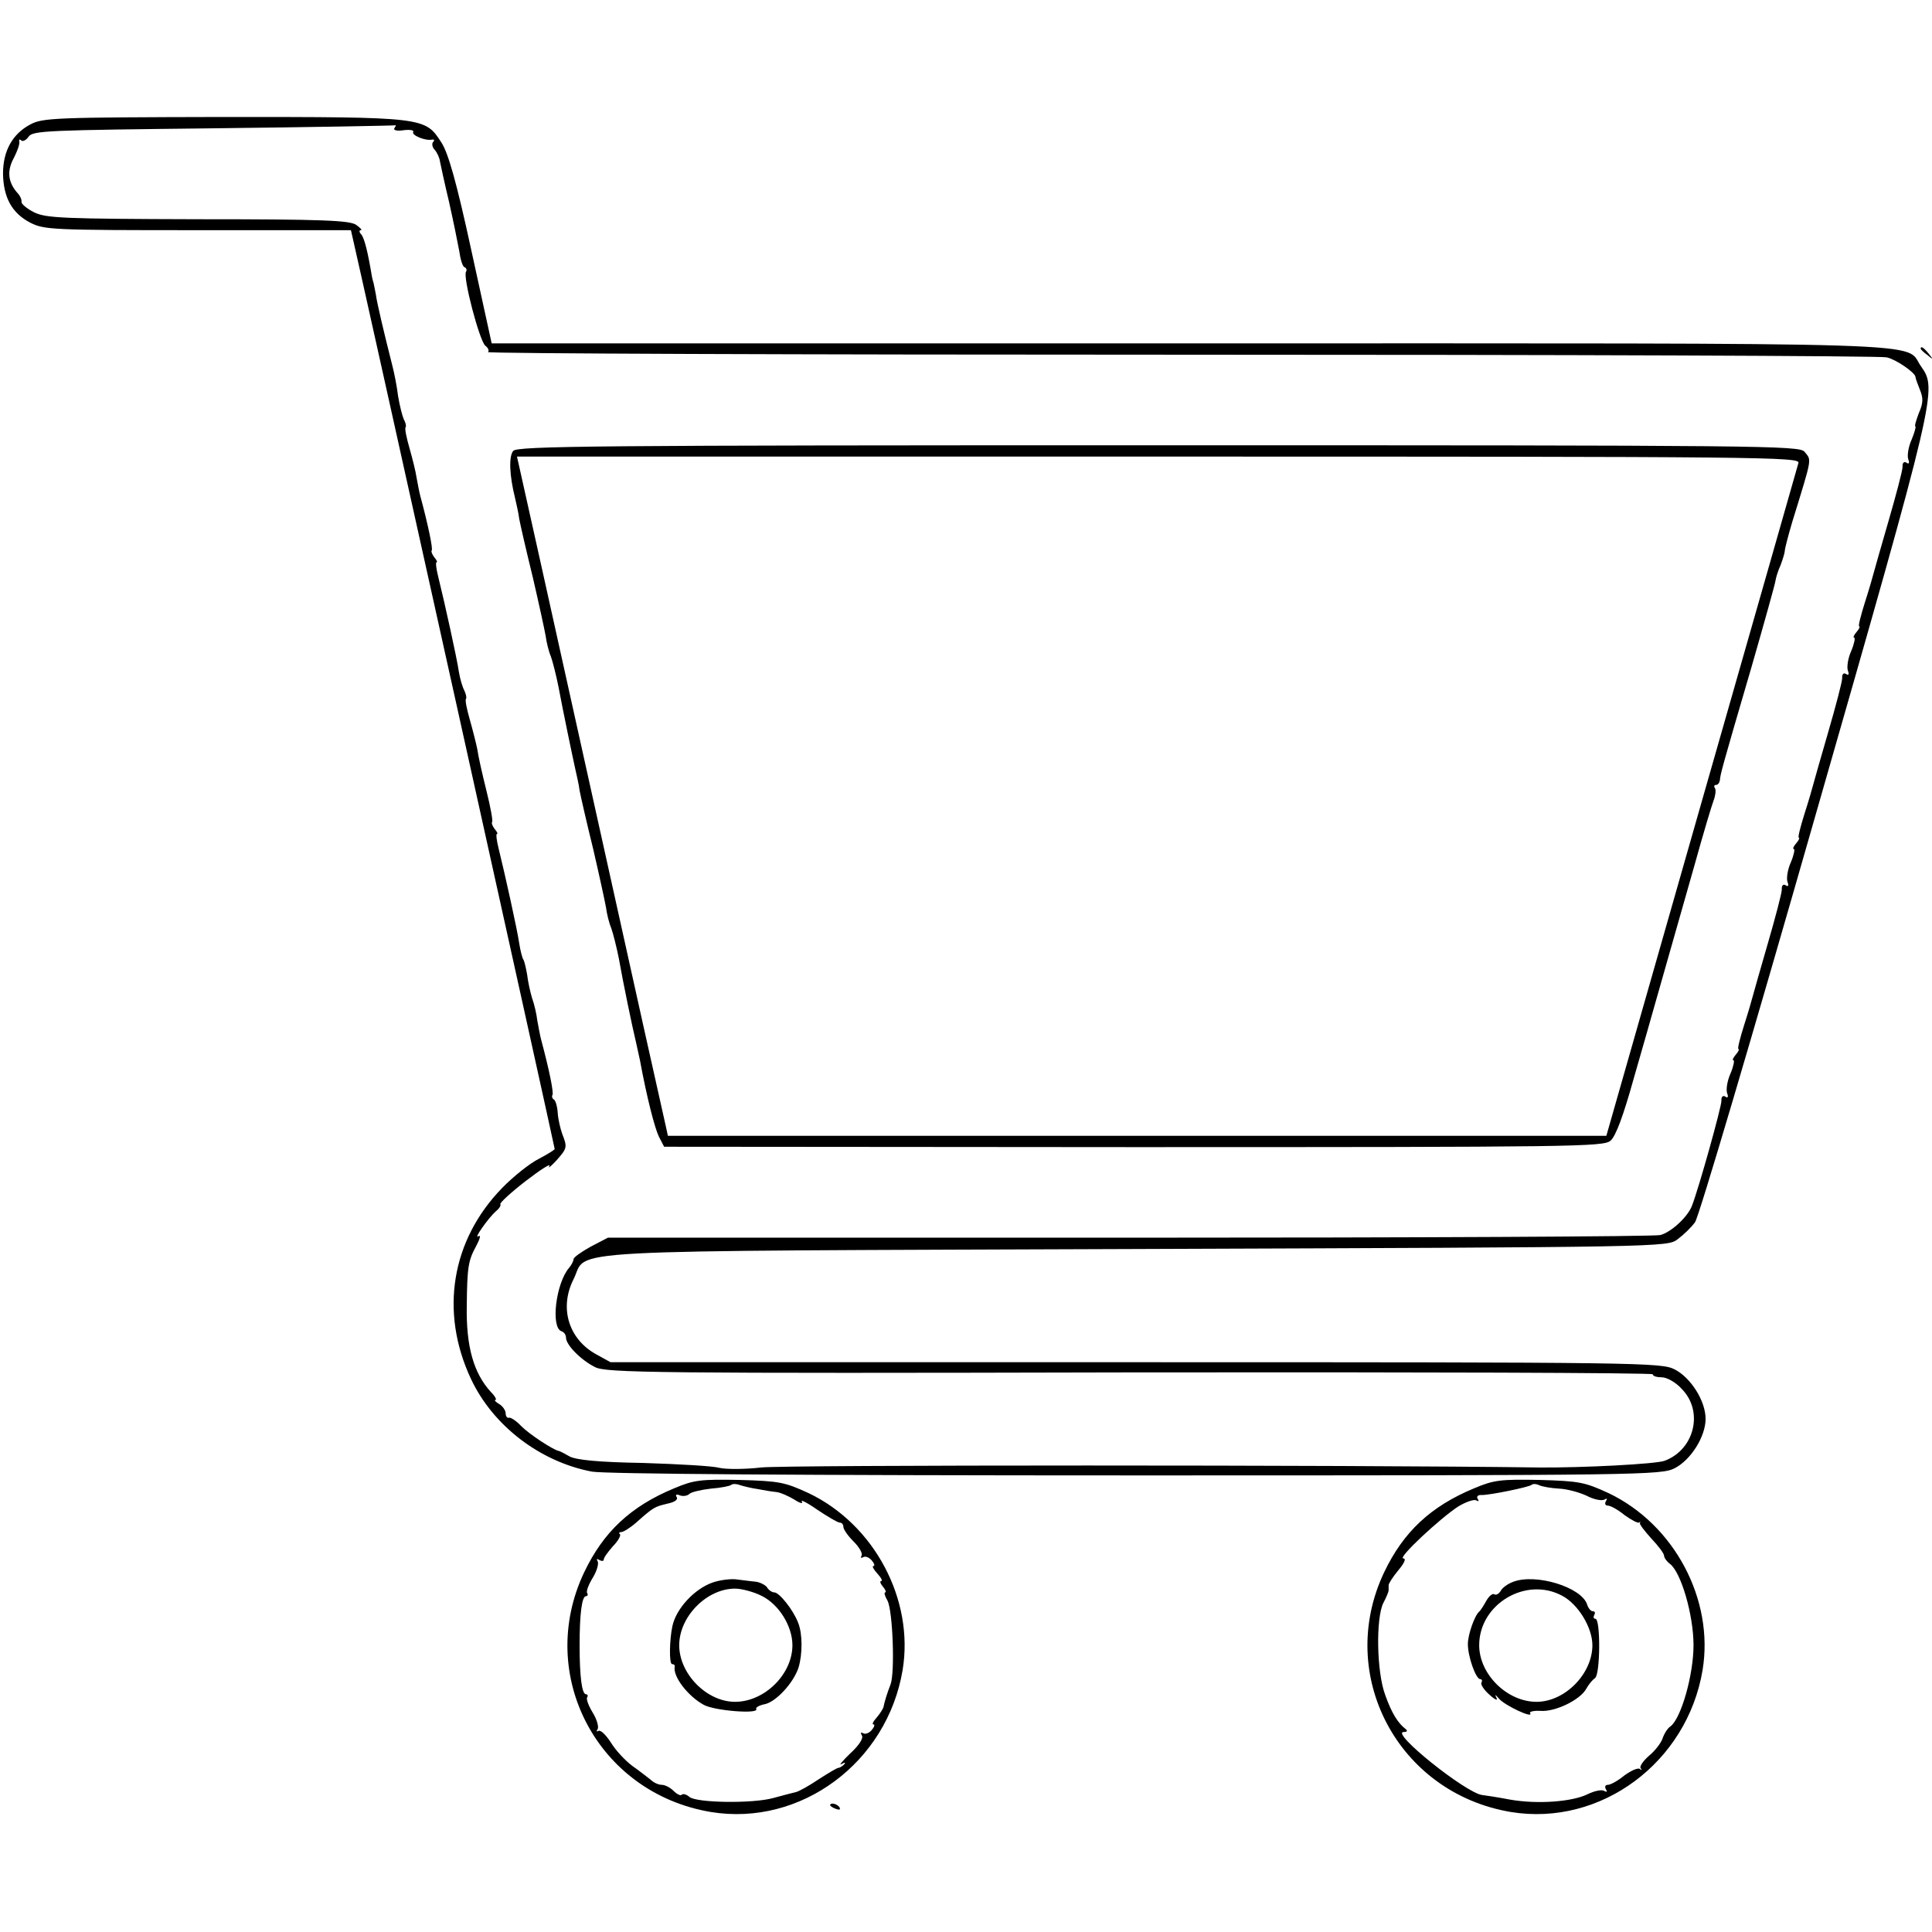
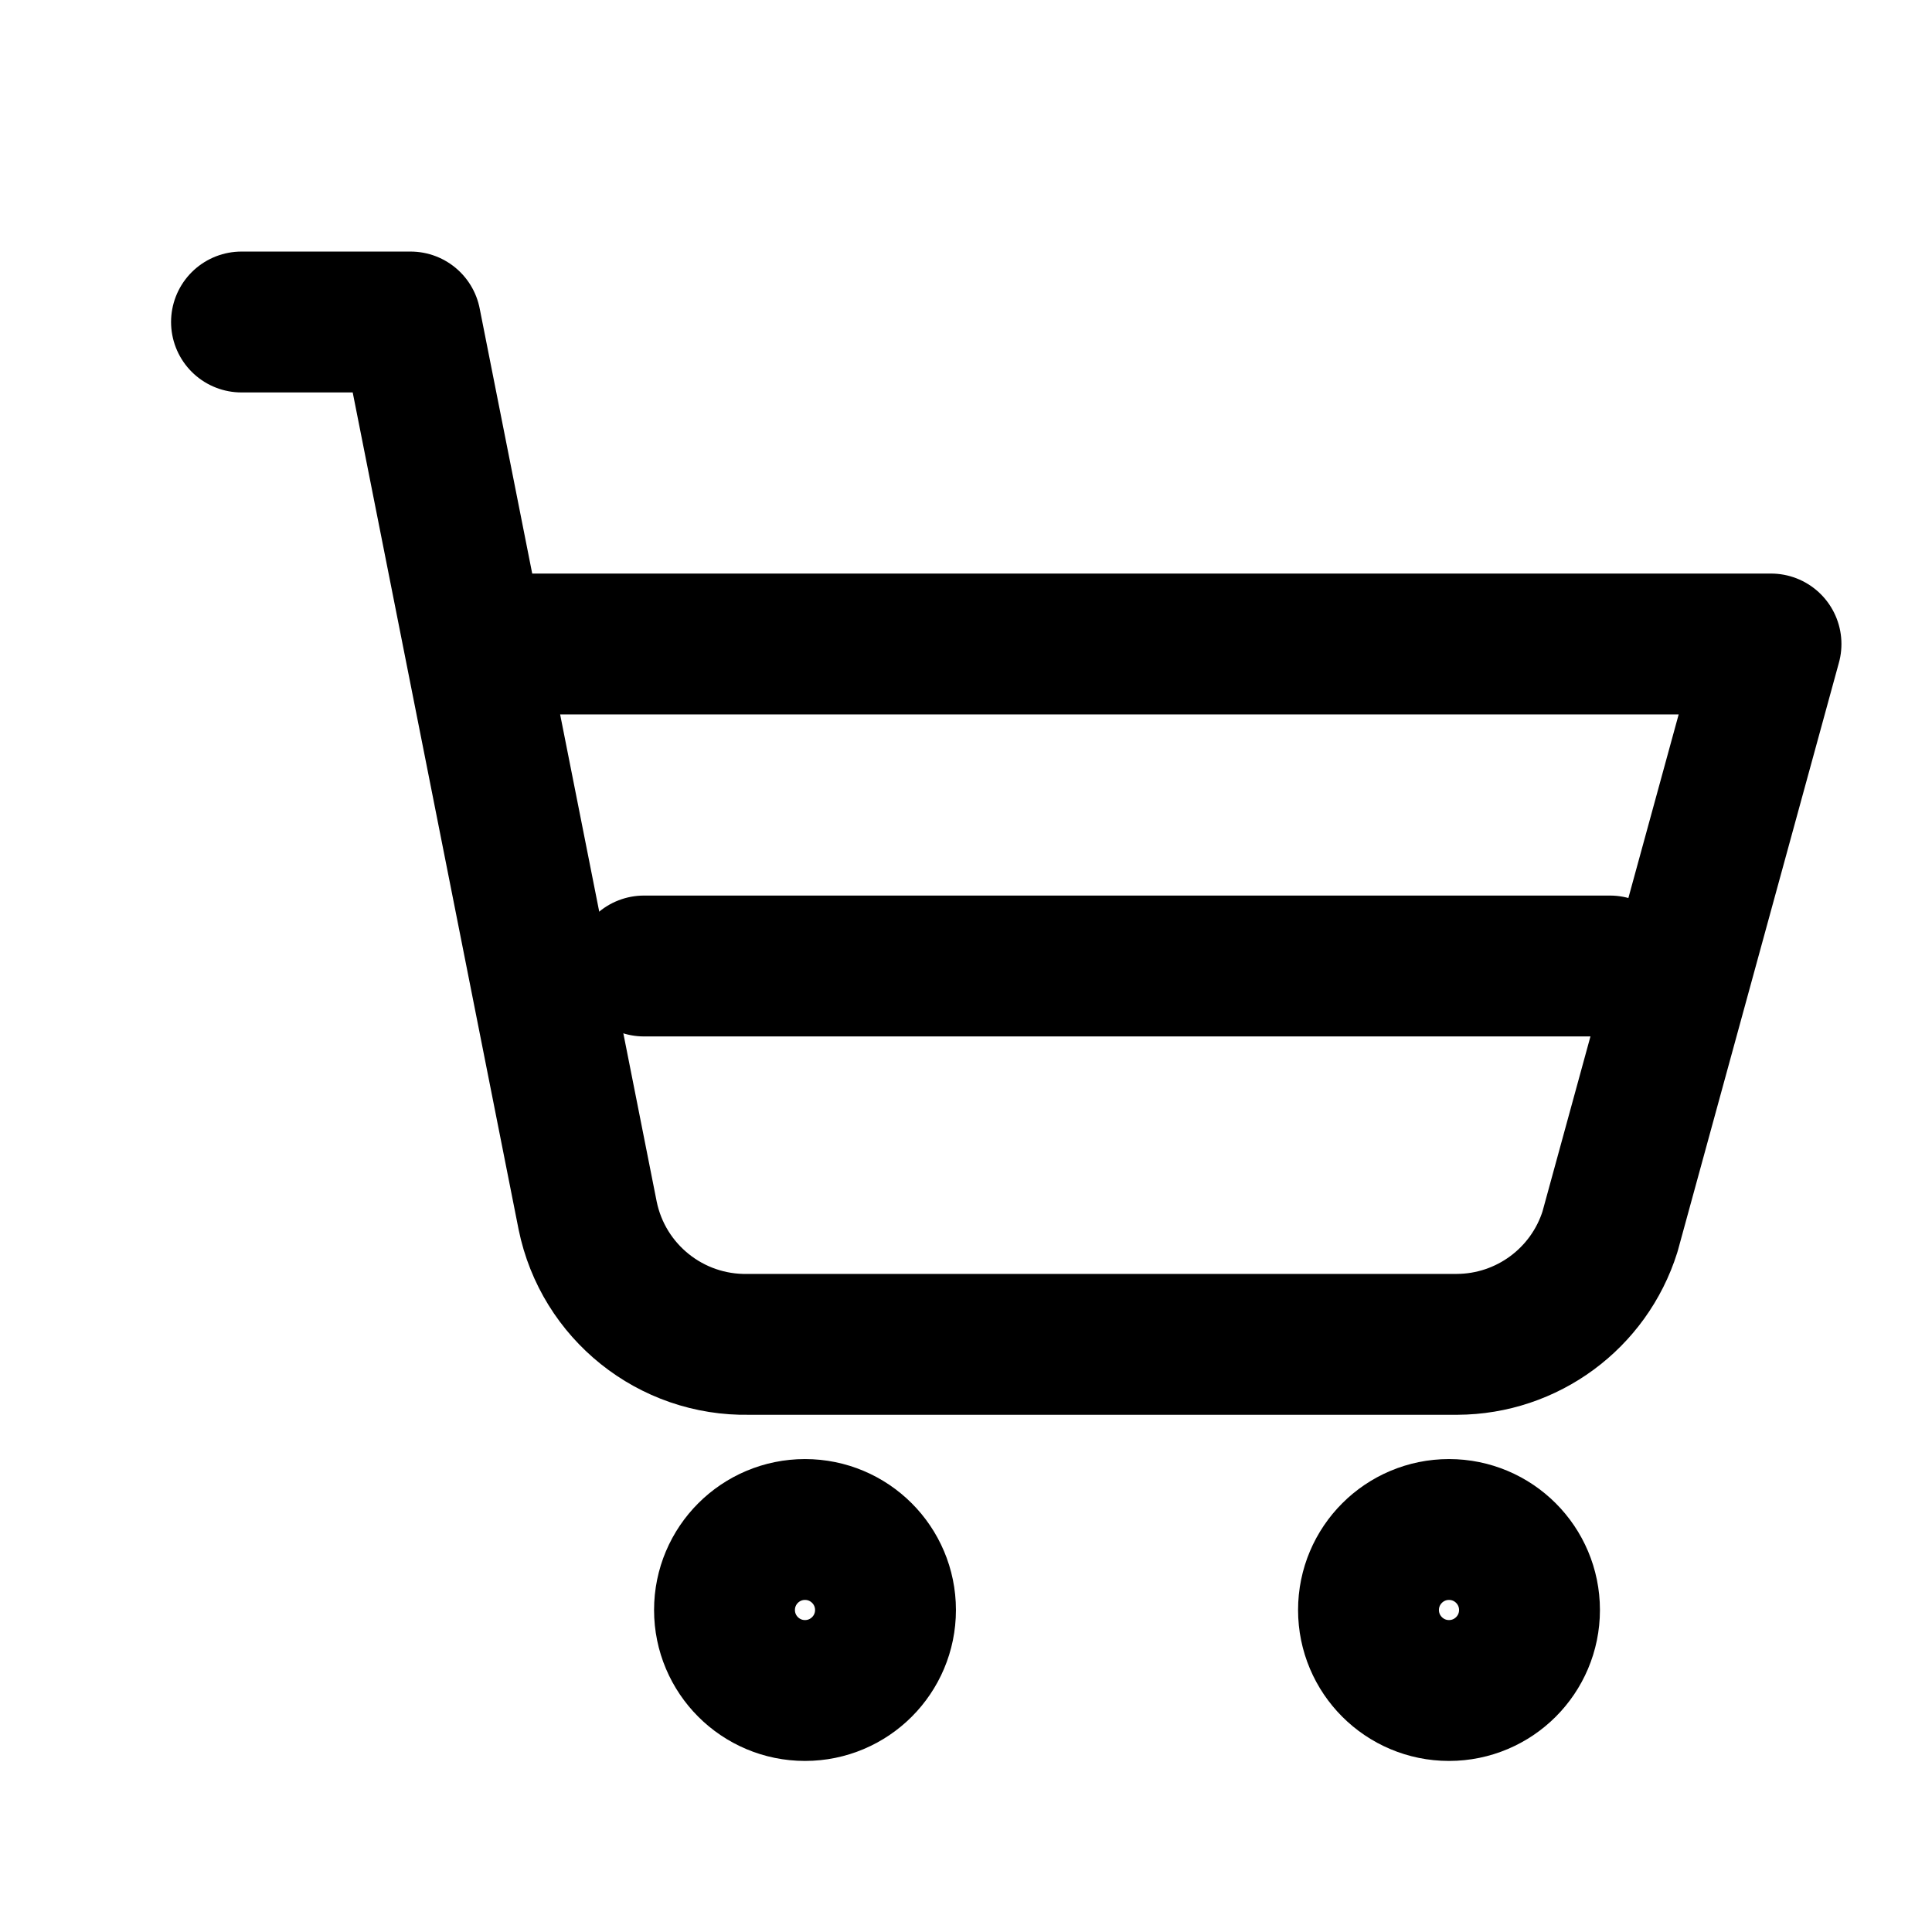
- <svg xmlns="http://www.w3.org/2000/svg" version="1.0" width="512pt" height="512pt" viewBox="0 0 512 512" preserveAspectRatio="xMidYMid meet">
-   <g transform="translate(0,512) scale(0.1,-0.1)" fill="#000000" stroke="none">
-     <path d="M80 4790 c-47 -25 -72 -70 -72 -130 1 -64 24 -105 72 -130 37 -19 58 -20 444 -20 l406 0 5 -22 c13 -53 535 -2408 535 -2413 0 -2 -19 -14 -42 -26 -24 -12 -68 -47 -98 -78 -134 -138 -165 -328 -82 -505 58 -124 183 -220 321 -246 35 -6 540 -10 1443 -10 1344 0 1390 1 1426 19 43 22 82 84 82 131 0 47 -39 109 -82 131 -36 18 -82 19 -1429 19 l-1391 0 -40 22 c-72 41 -96 123 -58 198 41 81 -88 74 1492 80 1401 5 1407 5 1434 26 15 11 36 31 46 45 10 13 153 497 318 1074 323 1126 324 1133 281 1194 -47 66 102 61 -1939 61 l-1849 0 -54 247 c-39 180 -61 257 -79 285 -44 68 -42 68 -578 68 -446 -1 -479 -2 -512 -20z m965 -10 c-3 -5 7 -8 25 -5 17 2 28 0 25 -5 -5 -8 32 -24 50 -20 6 1 7 -2 3 -6 -4 -4 -3 -14 4 -21 7 -8 13 -22 14 -31 2 -10 12 -57 24 -107 11 -49 23 -108 27 -130 3 -22 9 -42 14 -43 5 -2 7 -8 4 -12 -9 -14 36 -184 51 -196 8 -6 11 -14 7 -17 -3 -4 824 -7 1838 -7 1014 0 1855 -3 1869 -7 26 -6 74 -40 76 -51 0 -4 6 -20 12 -35 9 -22 9 -35 -3 -62 -7 -19 -12 -35 -9 -35 2 0 -2 -16 -10 -35 -9 -20 -12 -43 -9 -52 4 -10 2 -14 -5 -9 -6 4 -11 -1 -10 -11 0 -10 -17 -74 -37 -143 -20 -69 -38 -132 -40 -140 -2 -8 -12 -43 -23 -77 -11 -35 -18 -63 -15 -63 3 0 0 -7 -7 -15 -7 -8 -10 -15 -6 -15 3 0 0 -16 -8 -35 -9 -20 -12 -43 -9 -52 4 -10 2 -14 -5 -9 -6 4 -11 -1 -10 -11 0 -10 -17 -74 -37 -143 -20 -69 -38 -132 -40 -140 -2 -8 -12 -43 -23 -77 -11 -35 -18 -63 -15 -63 3 0 0 -7 -7 -15 -7 -8 -10 -15 -6 -15 3 0 0 -16 -8 -35 -9 -20 -12 -43 -9 -52 4 -10 2 -14 -5 -9 -6 4 -11 -1 -10 -11 0 -10 -17 -74 -37 -143 -20 -69 -38 -132 -40 -140 -2 -8 -12 -43 -23 -77 -11 -35 -18 -63 -15 -63 3 0 0 -7 -7 -15 -7 -8 -10 -15 -6 -15 3 0 0 -16 -8 -35 -9 -20 -12 -43 -9 -52 4 -10 2 -14 -5 -9 -6 4 -11 -1 -10 -11 0 -17 -60 -232 -78 -278 -11 -30 -56 -71 -84 -78 -14 -4 -647 -7 -1407 -7 l-1382 0 -46 -24 c-25 -14 -45 -28 -45 -33 0 -4 -5 -15 -12 -23 -35 -41 -49 -158 -20 -168 7 -2 12 -10 12 -17 0 -19 39 -59 77 -78 29 -15 151 -17 1417 -14 762 1 1386 -1 1386 -5 0 -5 11 -8 24 -8 13 0 37 -13 53 -31 58 -59 34 -160 -45 -190 -22 -9 -222 -19 -332 -18 -503 7 -2006 7 -2063 0 -43 -5 -93 -5 -110 -1 -18 5 -108 10 -202 13 -120 2 -177 8 -195 17 -14 8 -27 15 -30 15 -16 4 -77 44 -98 65 -13 14 -28 24 -33 23 -5 -2 -9 4 -9 12 0 7 -8 19 -17 24 -10 6 -14 11 -10 11 4 0 -1 10 -12 21 -46 50 -66 121 -64 229 1 102 4 120 25 158 10 19 13 30 6 26 -15 -10 26 48 46 66 9 7 14 15 12 19 -2 3 28 31 67 61 39 30 67 48 63 40 -5 -8 3 -2 18 14 29 33 30 35 16 71 -5 14 -11 39 -12 56 -1 17 -6 33 -10 35 -5 3 -6 9 -4 12 4 6 -9 69 -30 147 -3 11 -7 34 -10 50 -2 17 -8 44 -14 60 -5 17 -11 44 -13 62 -3 17 -7 35 -10 40 -3 4 -8 24 -11 43 -5 35 -37 180 -55 253 -5 20 -7 37 -4 37 3 0 0 6 -6 13 -6 8 -9 16 -7 18 3 2 -4 40 -15 84 -11 44 -22 93 -24 109 -3 15 -12 51 -20 79 -8 28 -13 52 -10 55 2 3 0 12 -4 21 -5 9 -12 32 -15 51 -5 35 -37 180 -55 253 -5 20 -7 37 -4 37 3 0 0 6 -6 13 -6 8 -9 16 -7 18 4 4 -10 70 -30 144 -3 11 -7 33 -10 49 -2 15 -11 51 -19 79 -8 28 -13 52 -10 55 2 3 0 12 -5 21 -4 9 -11 37 -15 61 -3 25 -10 61 -15 80 -24 95 -41 167 -44 190 -3 14 -5 27 -6 30 -1 3 -3 10 -4 15 -11 67 -20 102 -28 113 -6 6 -7 12 -2 12 5 0 -1 6 -12 14 -17 12 -89 15 -419 15 -359 1 -402 3 -434 18 -20 10 -35 23 -34 28 1 6 -4 17 -12 25 -24 28 -27 58 -8 92 9 18 16 37 14 43 -1 5 1 7 5 3 4 -4 13 0 20 10 11 16 52 17 491 22 263 3 479 7 481 8 2 1 1 -2 -3 -8z" />
-     <path d="M1360 3925 c-12 -15 -10 -65 5 -125 3 -14 9 -38 11 -55 3 -16 19 -86 36 -155 16 -69 31 -138 34 -155 2 -16 8 -41 14 -55 5 -14 14 -50 20 -80 12 -64 37 -184 45 -220 3 -14 9 -38 11 -55 3 -16 19 -86 36 -155 16 -69 31 -138 34 -155 2 -16 8 -41 14 -55 5 -14 14 -50 20 -80 11 -63 36 -183 45 -220 3 -14 8 -36 11 -50 18 -98 39 -179 50 -202 l14 -27 1244 -1 c1174 0 1245 1 1264 17 14 12 34 66 61 163 23 80 50 174 60 210 32 112 57 200 101 355 23 83 46 160 51 173 5 13 7 28 4 33 -4 5 -2 9 3 9 5 0 9 6 10 13 1 15 6 34 83 297 34 118 63 222 64 230 1 8 7 28 14 43 6 16 11 33 11 38 0 5 9 40 20 77 54 175 51 161 32 185 -14 16 -108 17 -1712 17 -1501 0 -1699 -2 -1710 -15z m3406 -32 c-3 -10 -118 -415 -257 -900 l-252 -883 -1243 0 -1244 0 -5 23 c-3 12 -91 407 -195 877 -104 470 -192 865 -195 878 l-5 22 1700 0 c1616 0 1701 -1 1696 -17z" />
-     <path d="M5090 4196 c0 -2 8 -10 18 -17 15 -13 16 -12 3 4 -13 16 -21 21 -21 13z" />
-     <path d="M1787 1176 c-116 -48 -188 -116 -239 -223 -129 -272 36 -585 336 -635 238 -39 467 131 508 376 31 187 -75 386 -249 469 -63 29 -77 32 -183 35 -103 2 -121 0 -173 -22z m220 -2 c16 -3 38 -7 50 -8 11 -1 33 -11 48 -20 15 -10 24 -12 20 -5 -5 6 14 -3 41 -22 27 -18 54 -34 59 -34 6 0 10 -5 10 -11 0 -7 12 -24 27 -39 15 -15 25 -32 21 -38 -3 -5 -1 -7 4 -4 6 4 16 0 23 -8 7 -8 9 -15 5 -15 -5 0 0 -9 10 -20 10 -11 15 -20 10 -20 -4 0 -2 -7 5 -15 7 -8 9 -15 6 -15 -4 0 -1 -10 6 -22 14 -27 20 -191 8 -222 -9 -23 -16 -46 -19 -61 -2 -5 -10 -18 -18 -27 -9 -10 -13 -18 -8 -18 4 0 2 -7 -5 -15 -7 -8 -17 -12 -23 -8 -6 3 -7 1 -3 -6 5 -7 -7 -26 -31 -48 -21 -20 -31 -33 -23 -28 9 5 12 5 7 -1 -5 -5 -12 -9 -15 -9 -4 0 -27 -14 -52 -30 -25 -17 -52 -32 -60 -34 -8 -2 -36 -9 -61 -16 -54 -15 -203 -13 -222 3 -8 7 -17 9 -20 6 -3 -4 -13 1 -22 10 -9 9 -23 16 -31 16 -9 0 -22 6 -29 13 -8 6 -29 23 -49 37 -19 14 -45 42 -57 62 -13 20 -27 34 -33 31 -5 -3 -6 -1 -2 5 3 6 -2 25 -13 43 -11 18 -18 36 -15 41 3 4 1 8 -3 8 -11 0 -17 47 -17 130 0 83 6 130 17 130 4 0 6 4 3 8 -3 5 4 23 15 41 11 18 16 37 13 43 -4 7 -2 8 4 4 7 -4 12 -3 12 1 0 5 11 20 24 35 14 14 22 29 19 32 -4 3 -2 6 4 6 5 0 23 11 39 25 46 41 49 42 82 50 20 4 30 11 25 18 -4 6 0 8 9 4 9 -3 20 -1 25 4 5 5 31 11 57 14 27 2 51 7 54 10 3 3 14 3 24 -1 10 -3 30 -8 45 -10z" />
-     <path d="M1888 926 c-48 -17 -96 -69 -106 -115 -8 -37 -9 -101 -1 -101 5 0 8 -3 7 -7 -5 -26 35 -78 77 -101 29 -16 148 -25 139 -11 -2 4 8 10 24 13 29 7 74 55 88 96 11 36 11 91 -1 120 -13 34 -50 80 -63 80 -6 0 -15 6 -19 13 -4 6 -17 13 -28 15 -11 1 -33 4 -50 6 -16 3 -47 -1 -67 -8z m132 -36 c45 -23 80 -80 80 -130 0 -77 -74 -150 -152 -150 -75 0 -148 74 -148 150 0 76 73 150 148 150 18 0 51 -9 72 -20z" />
-     <path d="M3907 1176 c-116 -48 -188 -116 -239 -223 -129 -272 37 -585 336 -635 238 -39 467 131 508 376 31 187 -75 386 -249 469 -63 29 -77 32 -183 35 -103 2 -121 0 -173 -22z m225 -1 c21 -1 54 -10 73 -19 19 -10 40 -14 47 -10 7 4 8 3 4 -4 -4 -7 -2 -12 5 -12 7 0 27 -11 44 -25 18 -13 35 -22 39 -20 3 3 4 3 2 -1 -2 -3 12 -21 30 -41 19 -20 34 -40 34 -46 0 -5 7 -15 15 -21 30 -22 63 -136 63 -216 0 -79 -33 -194 -61 -215 -8 -5 -17 -20 -21 -32 -4 -12 -20 -33 -36 -46 -16 -14 -26 -29 -22 -33 4 -5 3 -6 -2 -2 -5 4 -23 -4 -41 -17 -17 -14 -37 -25 -44 -25 -7 0 -9 -5 -5 -12 4 -7 3 -8 -5 -4 -6 4 -26 0 -44 -9 -41 -20 -133 -27 -206 -14 -31 6 -64 11 -73 12 -43 5 -245 167 -208 167 9 0 11 3 5 8 -20 15 -37 42 -54 90 -23 61 -25 204 -5 244 8 15 14 30 14 33 0 3 0 9 0 14 0 5 12 23 26 40 16 19 21 31 13 31 -17 0 98 107 146 138 20 12 41 19 47 16 7 -4 8 -2 4 4 -4 6 1 11 11 10 23 0 125 21 132 27 3 3 12 3 20 -1 9 -4 33 -8 53 -9z" />
-     <path d="M4010 928 c-14 -5 -29 -16 -33 -24 -5 -8 -12 -12 -17 -9 -5 3 -14 -5 -21 -17 -7 -13 -15 -25 -18 -28 -13 -10 -31 -62 -31 -87 0 -33 21 -93 33 -93 4 0 6 -4 3 -9 -3 -4 6 -19 21 -32 14 -13 23 -17 19 -9 -5 11 -4 10 6 -1 14 -18 93 -55 83 -39 -3 4 10 7 28 6 38 -3 105 29 121 59 6 11 16 23 23 28 14 9 15 157 1 157 -5 0 -6 5 -3 10 3 6 2 10 -4 10 -5 0 -12 8 -15 18 -15 46 -136 83 -196 60z m130 -37 c42 -22 80 -84 80 -131 0 -76 -73 -150 -148 -150 -78 0 -152 73 -152 150 0 109 124 183 220 131z" />
-     <path d="M2200 336 c0 -2 7 -7 16 -10 8 -3 12 -2 9 4 -6 10 -25 14 -25 6z" />
-   </g>
+ <svg xmlns="http://www.w3.org/2000/svg" width="24" height="24" viewBox="0 0 24 24" fill="none" stroke="currentColor" stroke-width="1.75" stroke-linecap="round" stroke-linejoin="round">
+   <path d="M3 4h2.1l2.2 11.1a2 2 0 0 0 2 1.6h8.8a2 2 0 0 0 1.9-1.4L22 8H6" />
+   <path d="M8 12h12" />
+   <circle cx="10" cy="20" r="1" />
+   <circle cx="18" cy="20" r="1" />
</svg>
